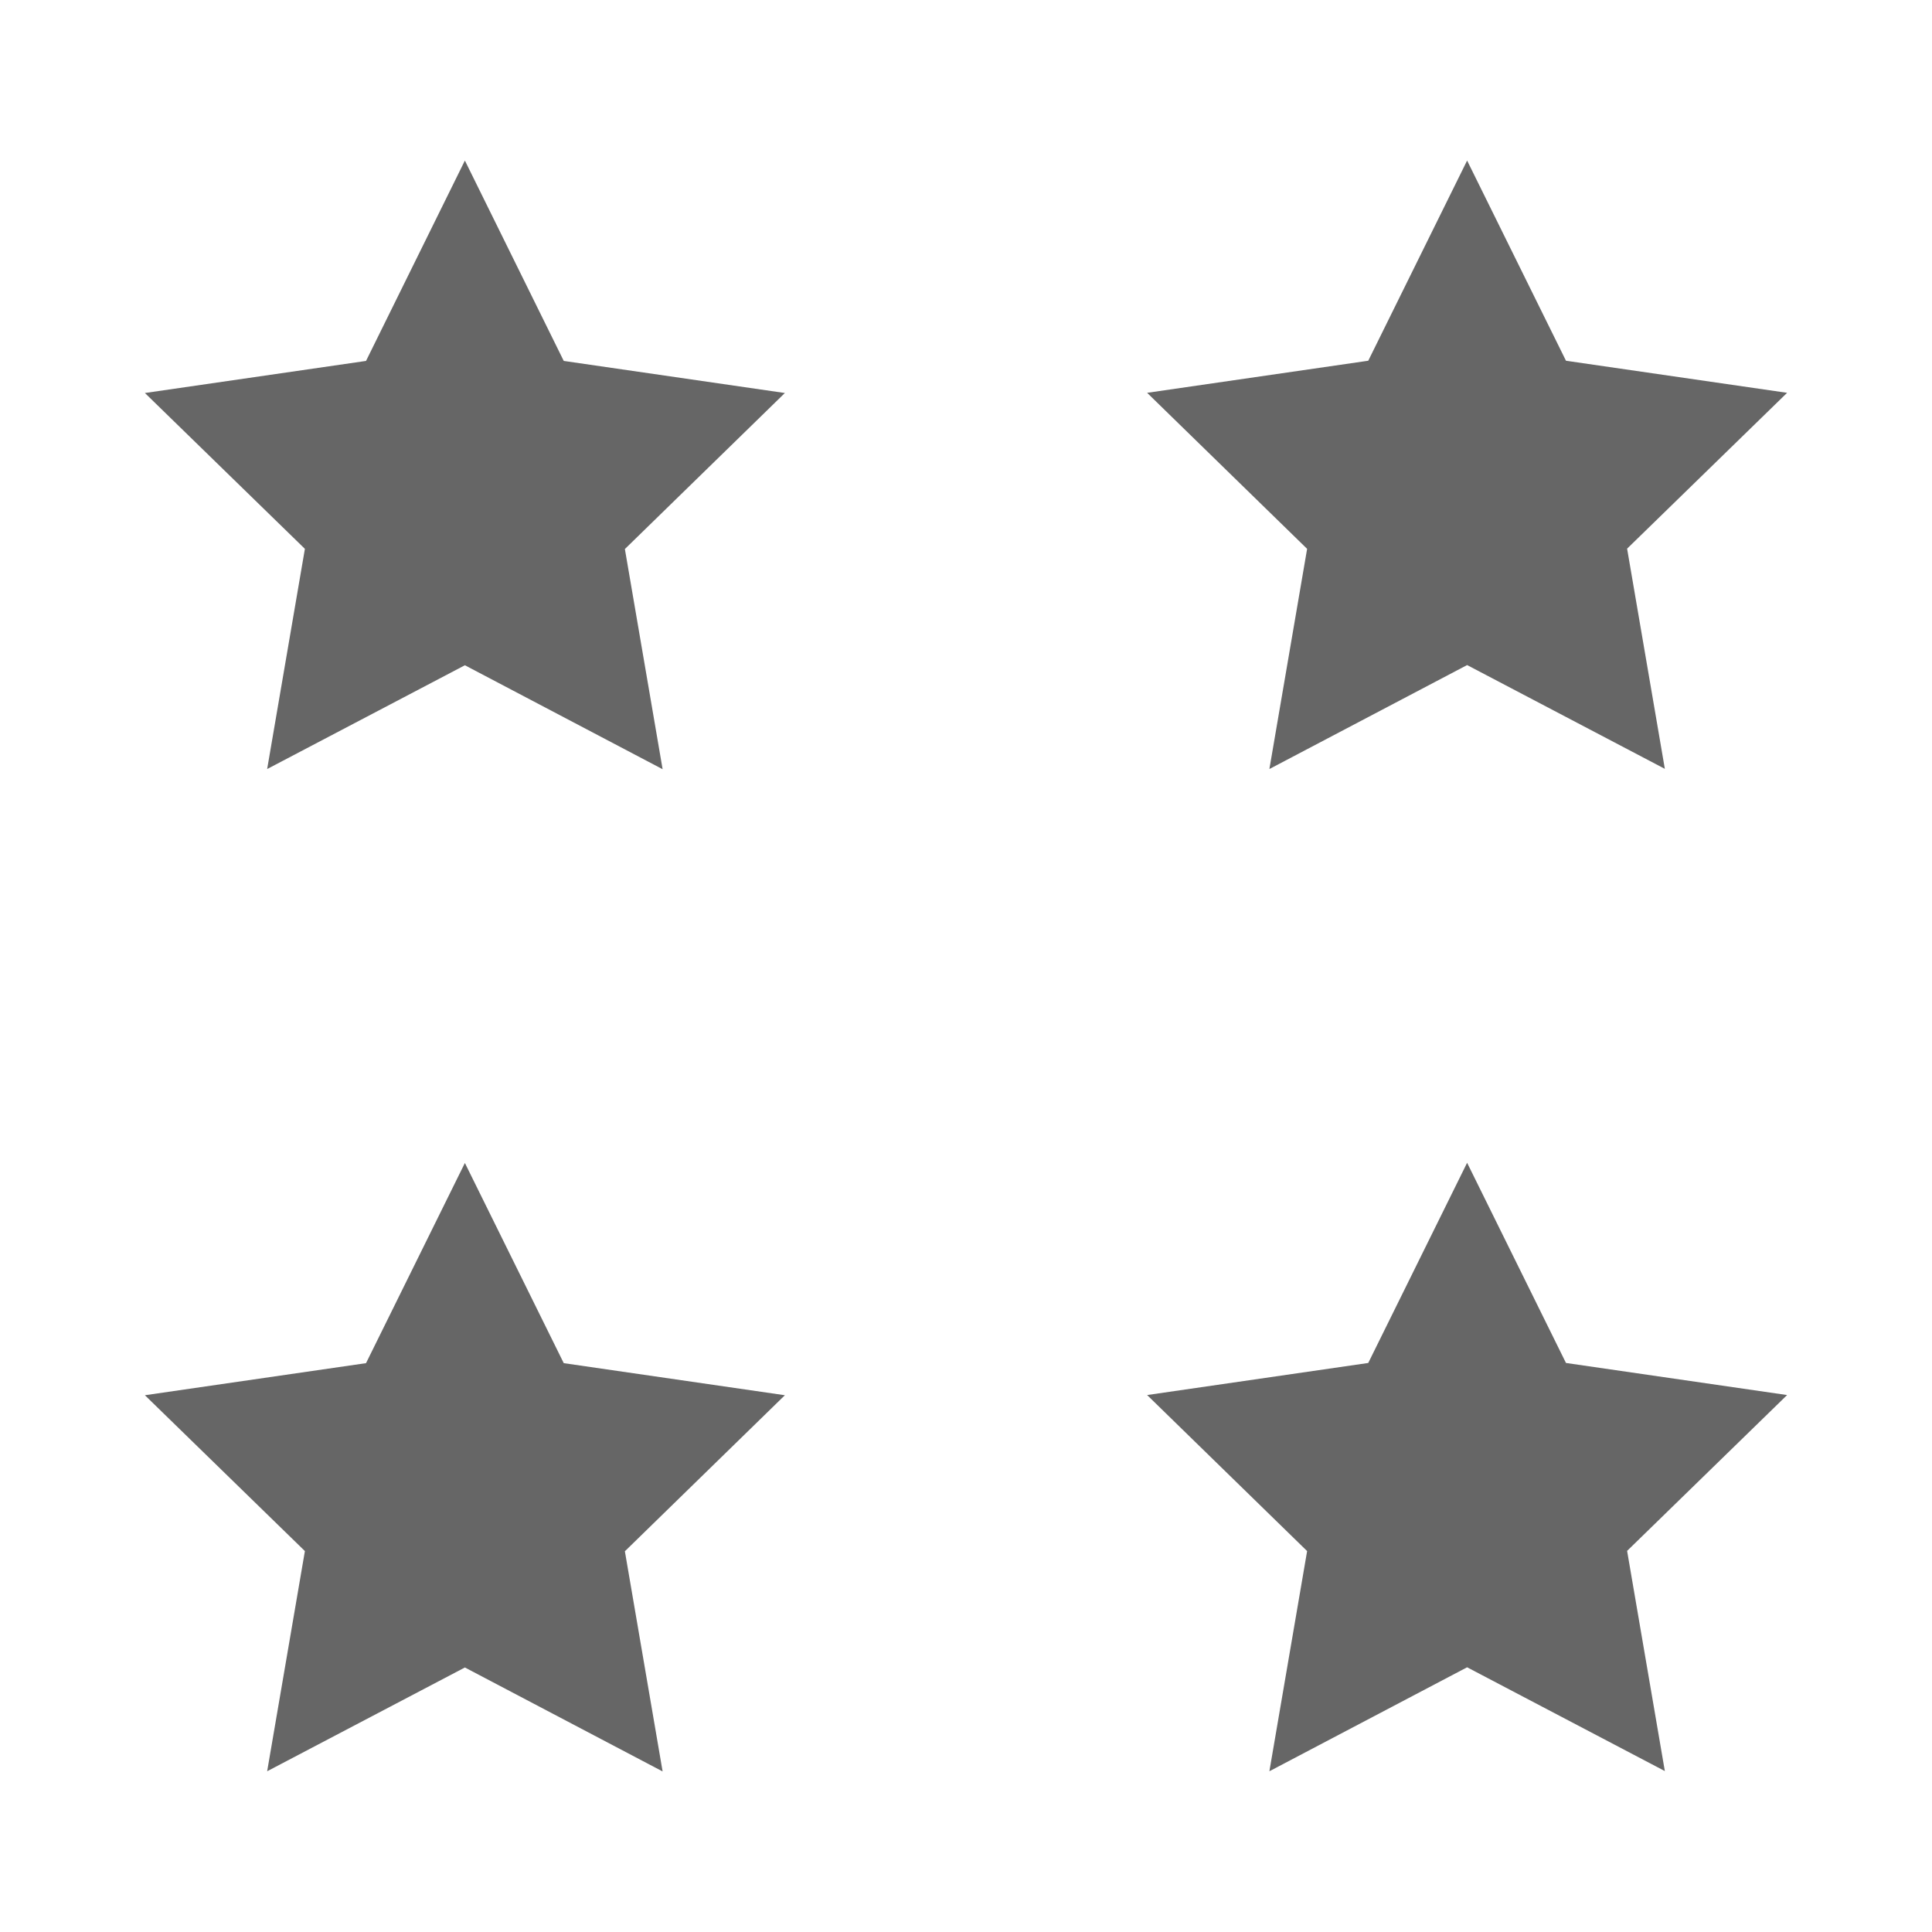
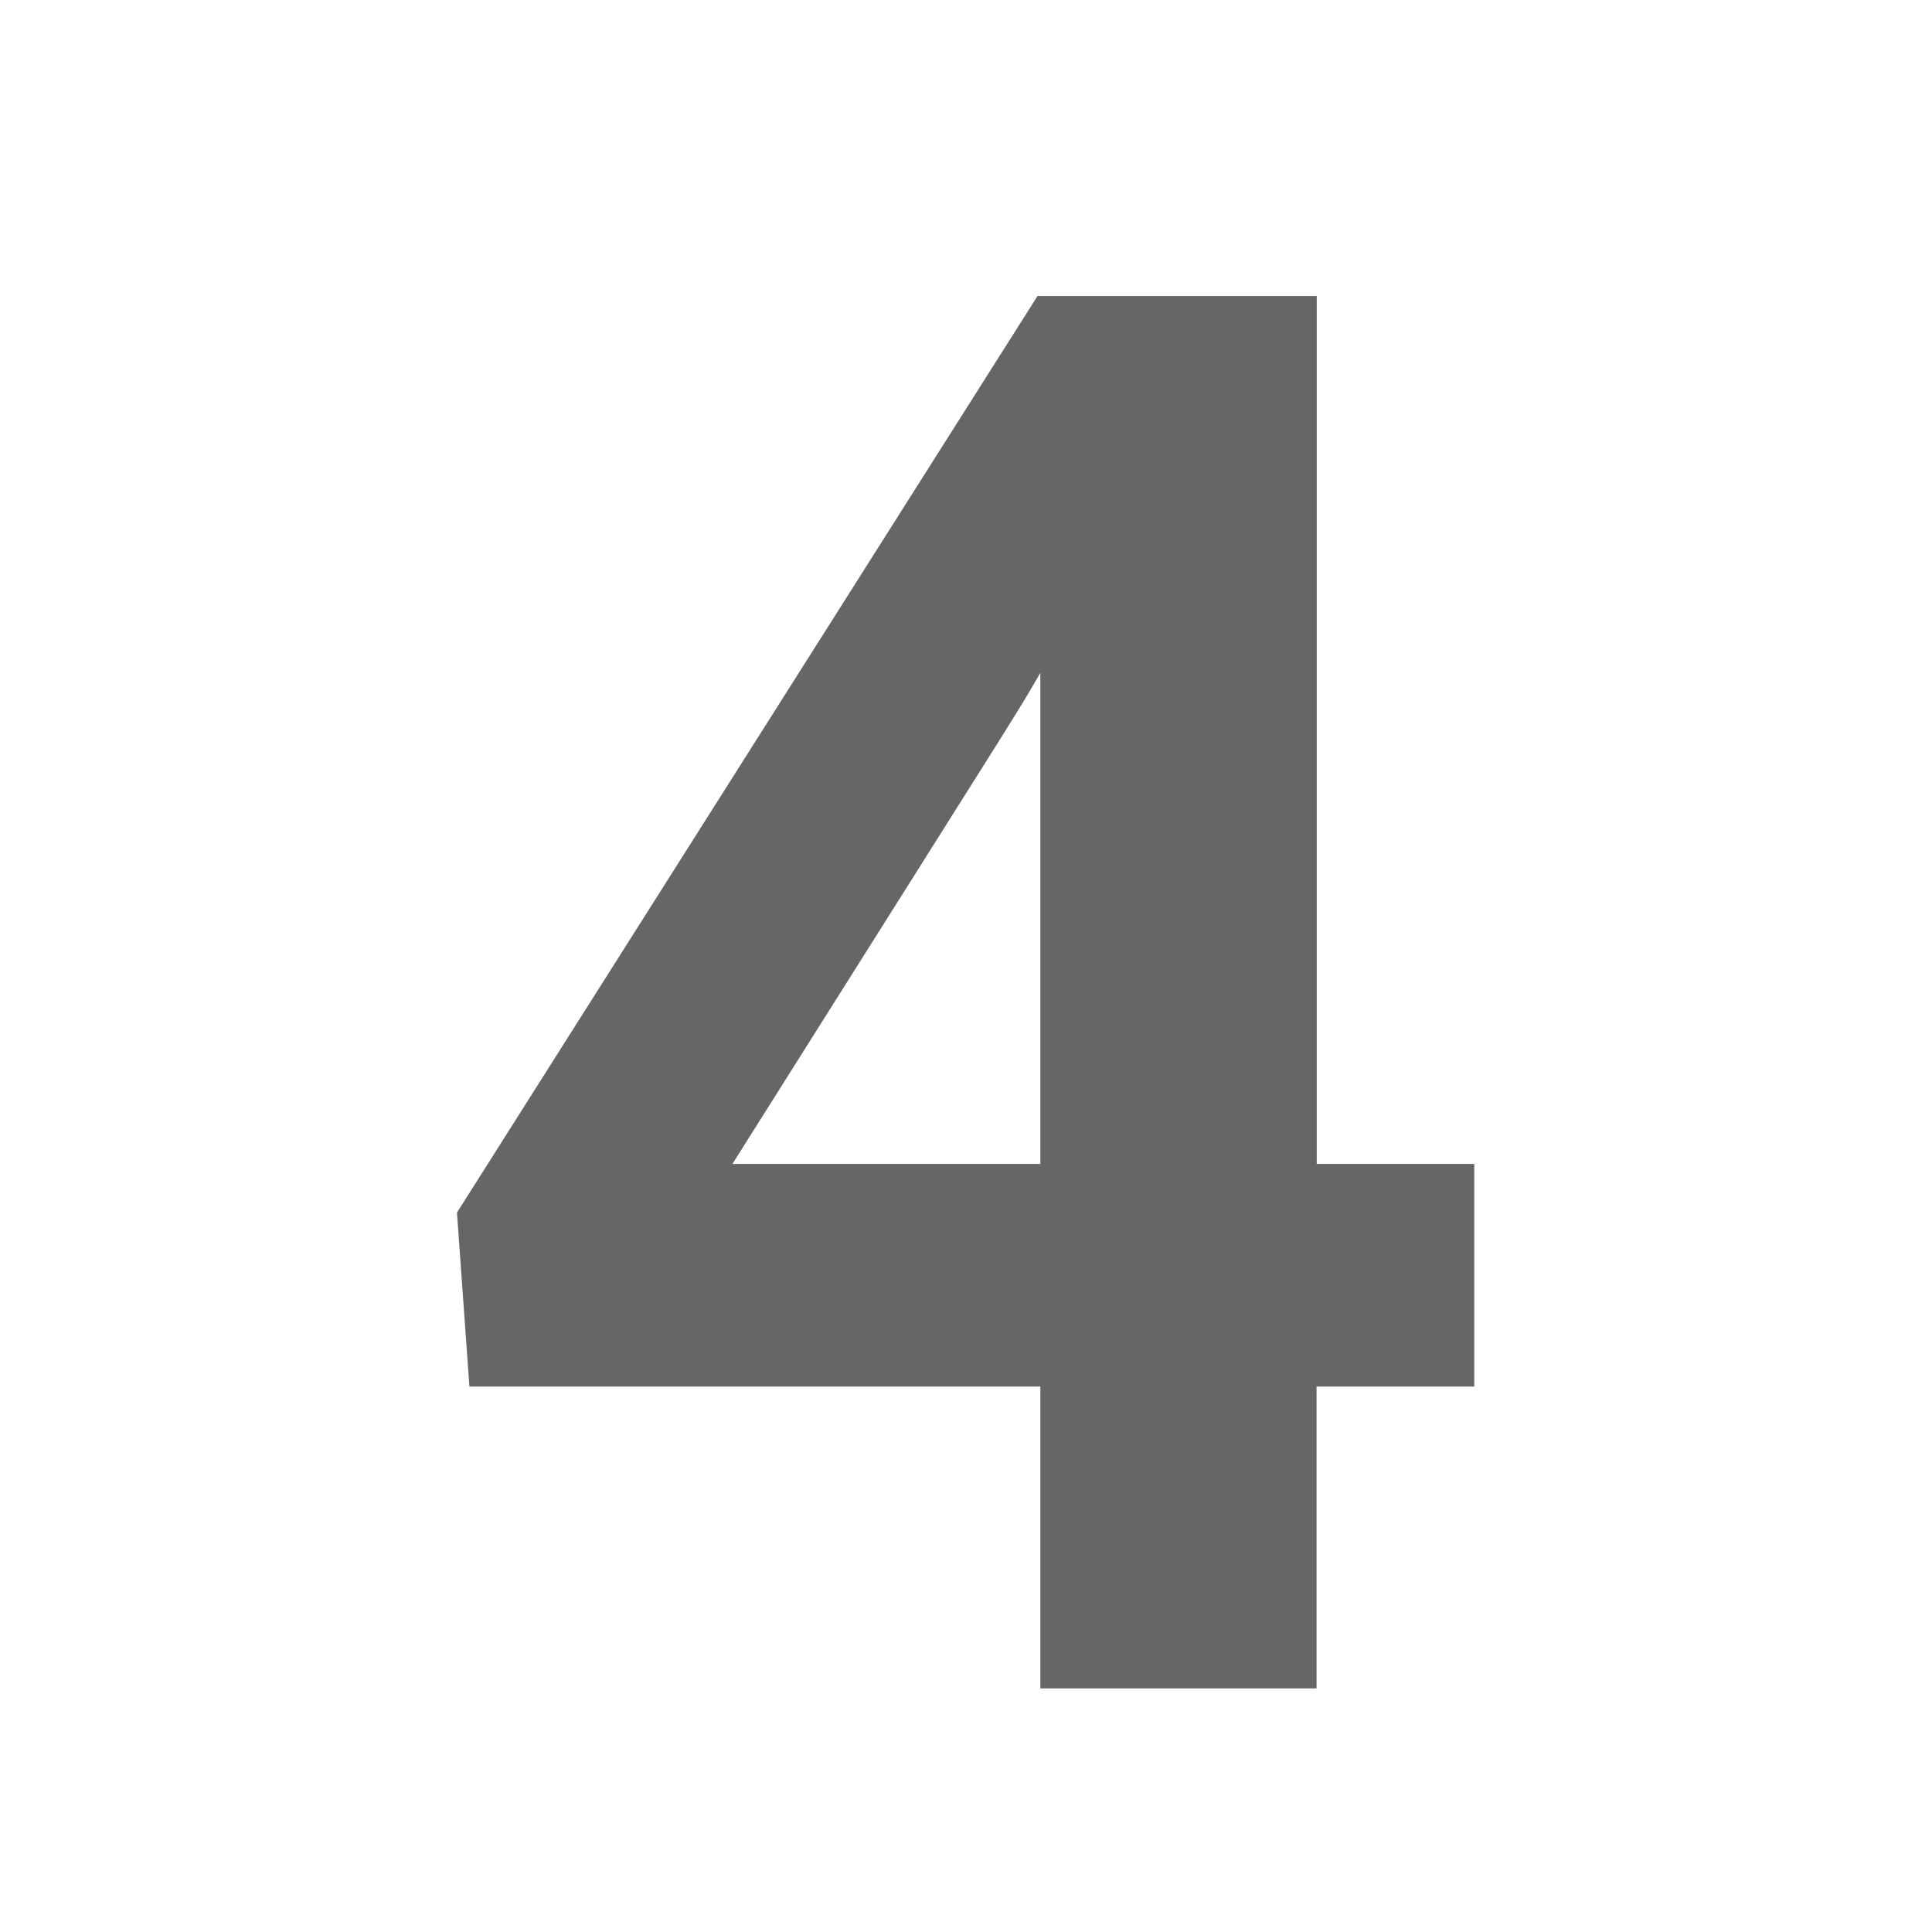
<svg xmlns="http://www.w3.org/2000/svg" version="1.1" id="icon" x="0px" y="0px" viewBox="0 0 1024 1024" enable-background="new 0 0 1024 1024" xml:space="preserve">
-   <path fill="#666666" d="M777.6,85.1l-52.4,106.1l-117.2,17l84.8,82.7l-20,116.7l104.8-55.1l104.8,55l-20-116.7l84.8-82.6l-117.2-17  L777.6,85.1z M194,191.3l-117.2,17l84.8,82.6l-20,116.7l104.8-55l104.8,55.1l-20-116.7l84.8-82.7l-117.2-17L246.4,85.1L194,191.3z   M777.6,616.3l-52.4,106.1l-117.2,17l84.8,82.7l-20,116.7l104.8-55.1l104.8,55l-20-116.7l84.8-82.6l-117.2-17L777.6,616.3z   M194,722.5l-117.2,17l84.8,82.6l-20,116.7l104.8-55l104.8,55.1l-20-116.7l84.8-82.7l-117.2-17l-52.4-106.1L194,722.5z" />
+   <g>
+     <path fill="#666666" d="M697.8,616.9h83.6v118h-83.6v160H551.4v-160H248.8l-6.6-92.2l307.7-485.8h148V616.9z M388.2,616.9h163.2   V356.6C537.6,380.4,552,357,388.2,616.9z" />
+   </g>
</svg>
